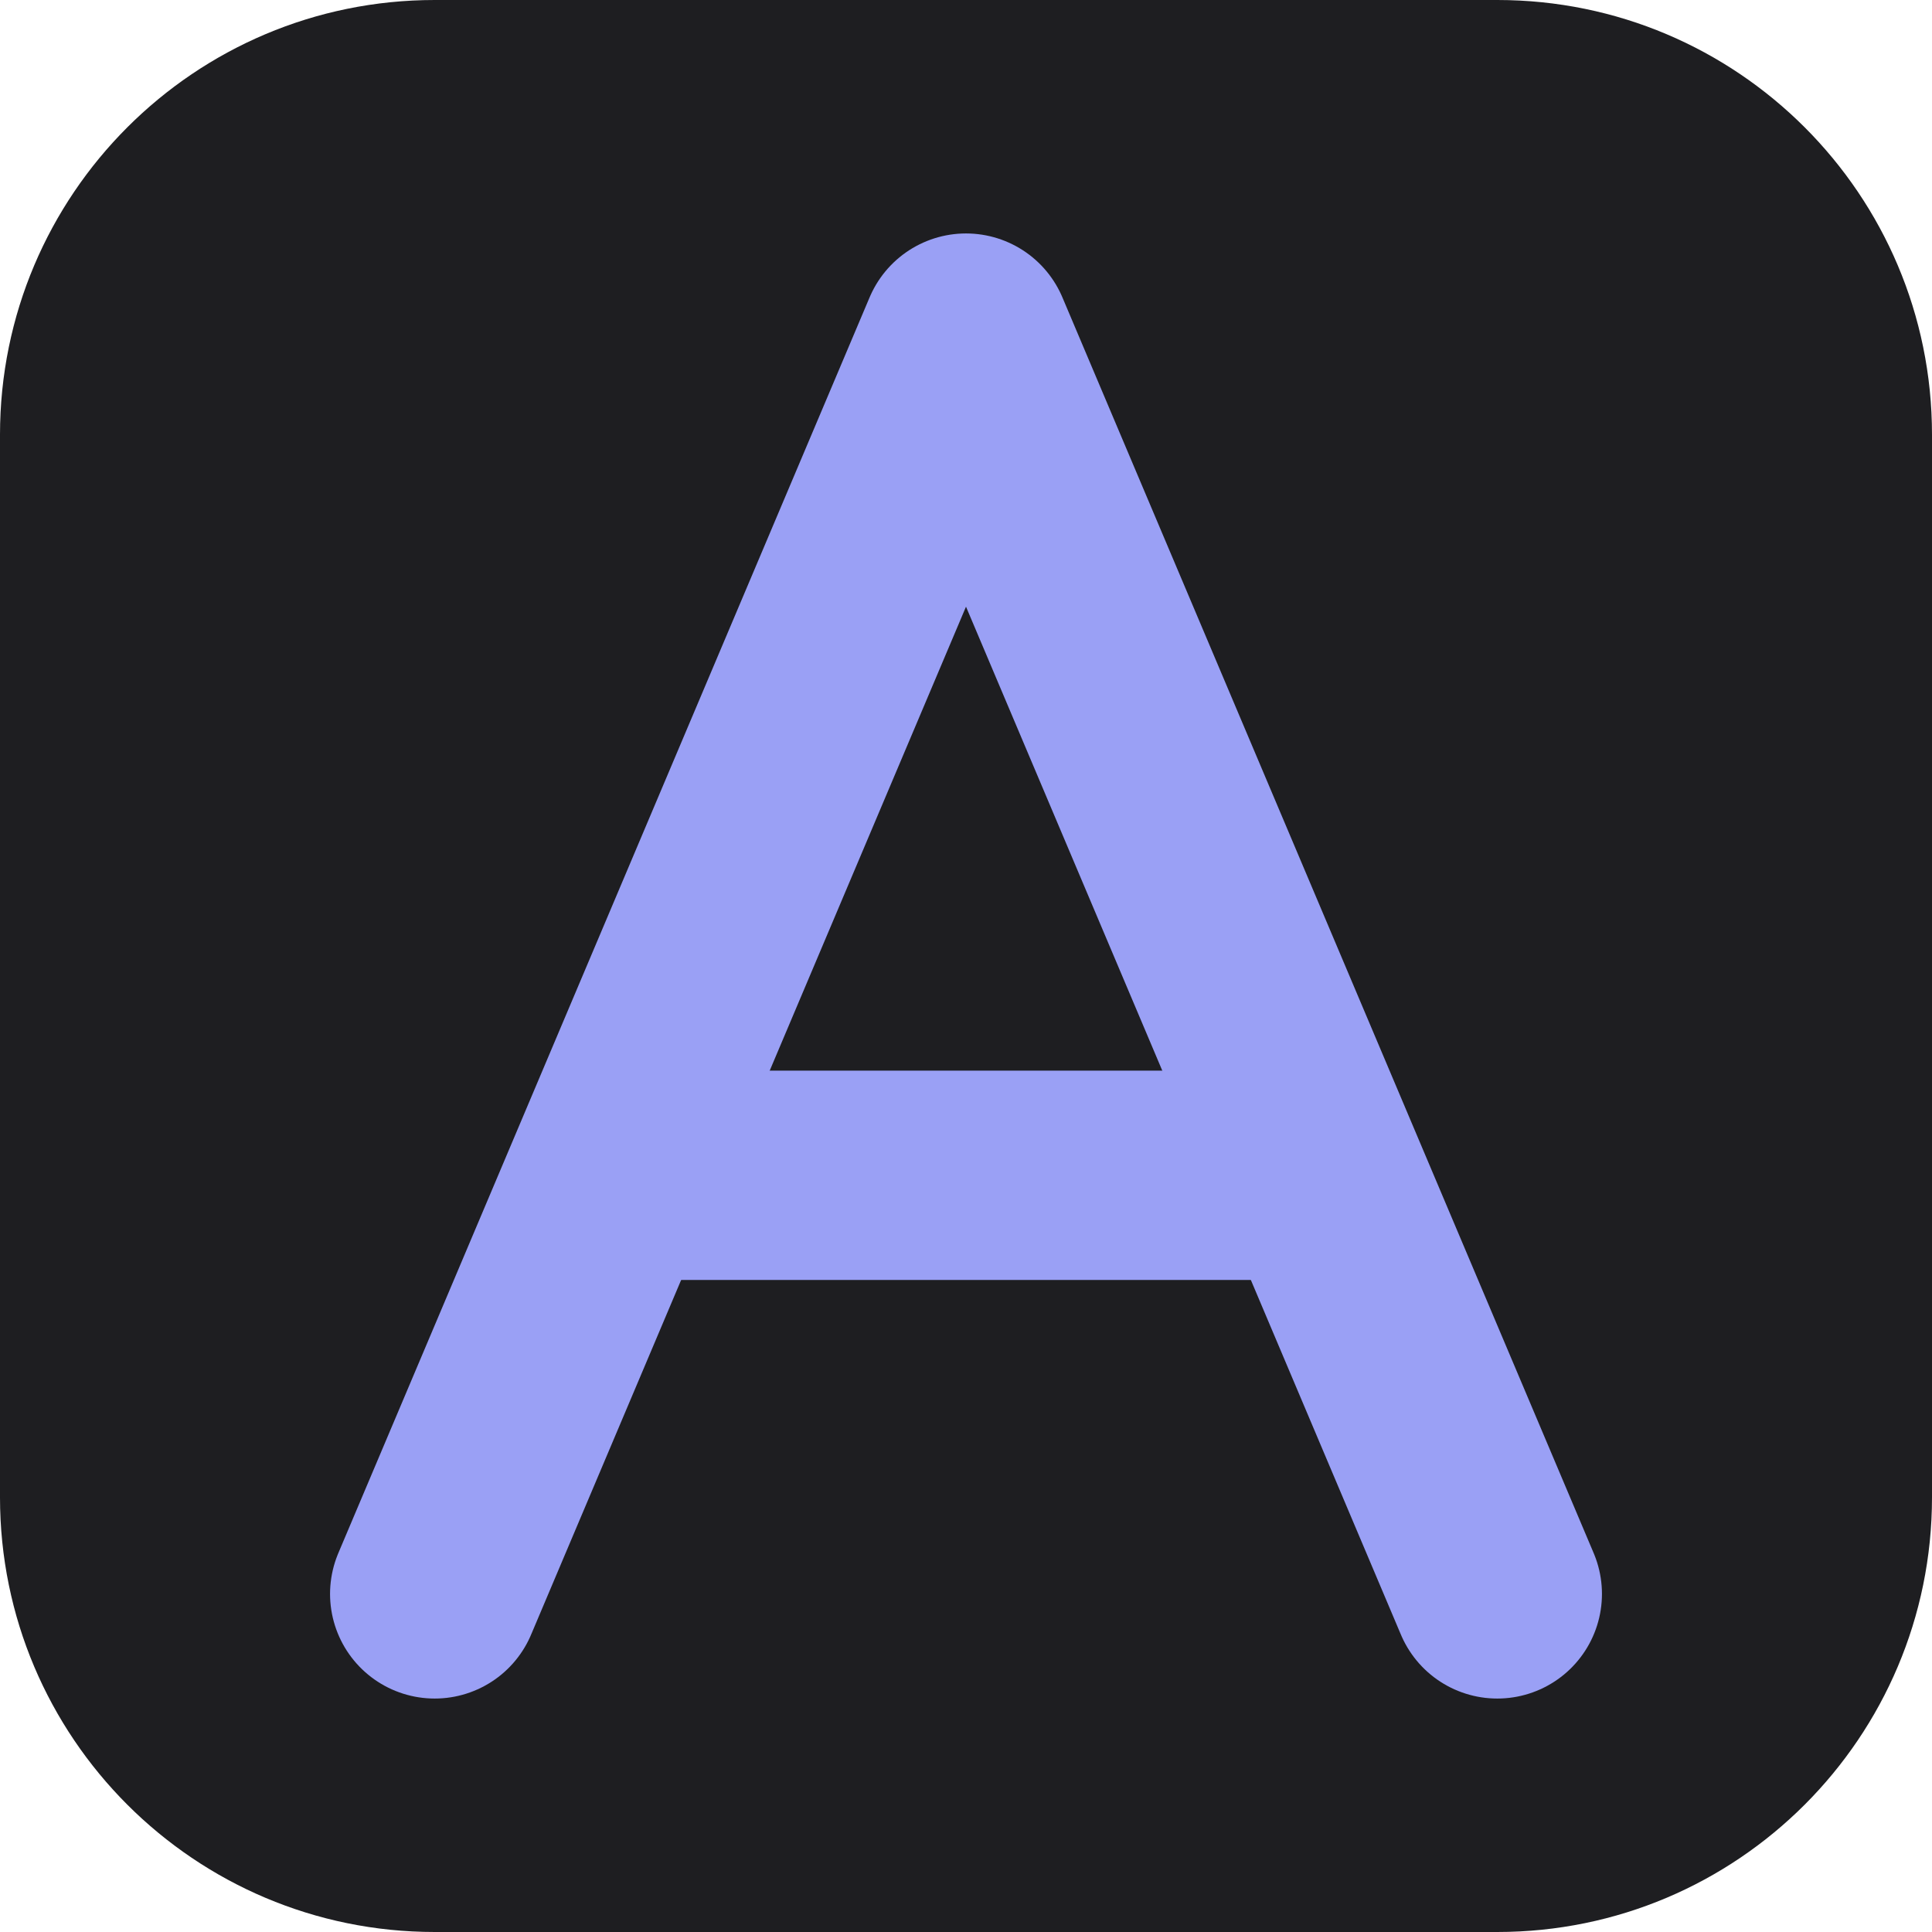
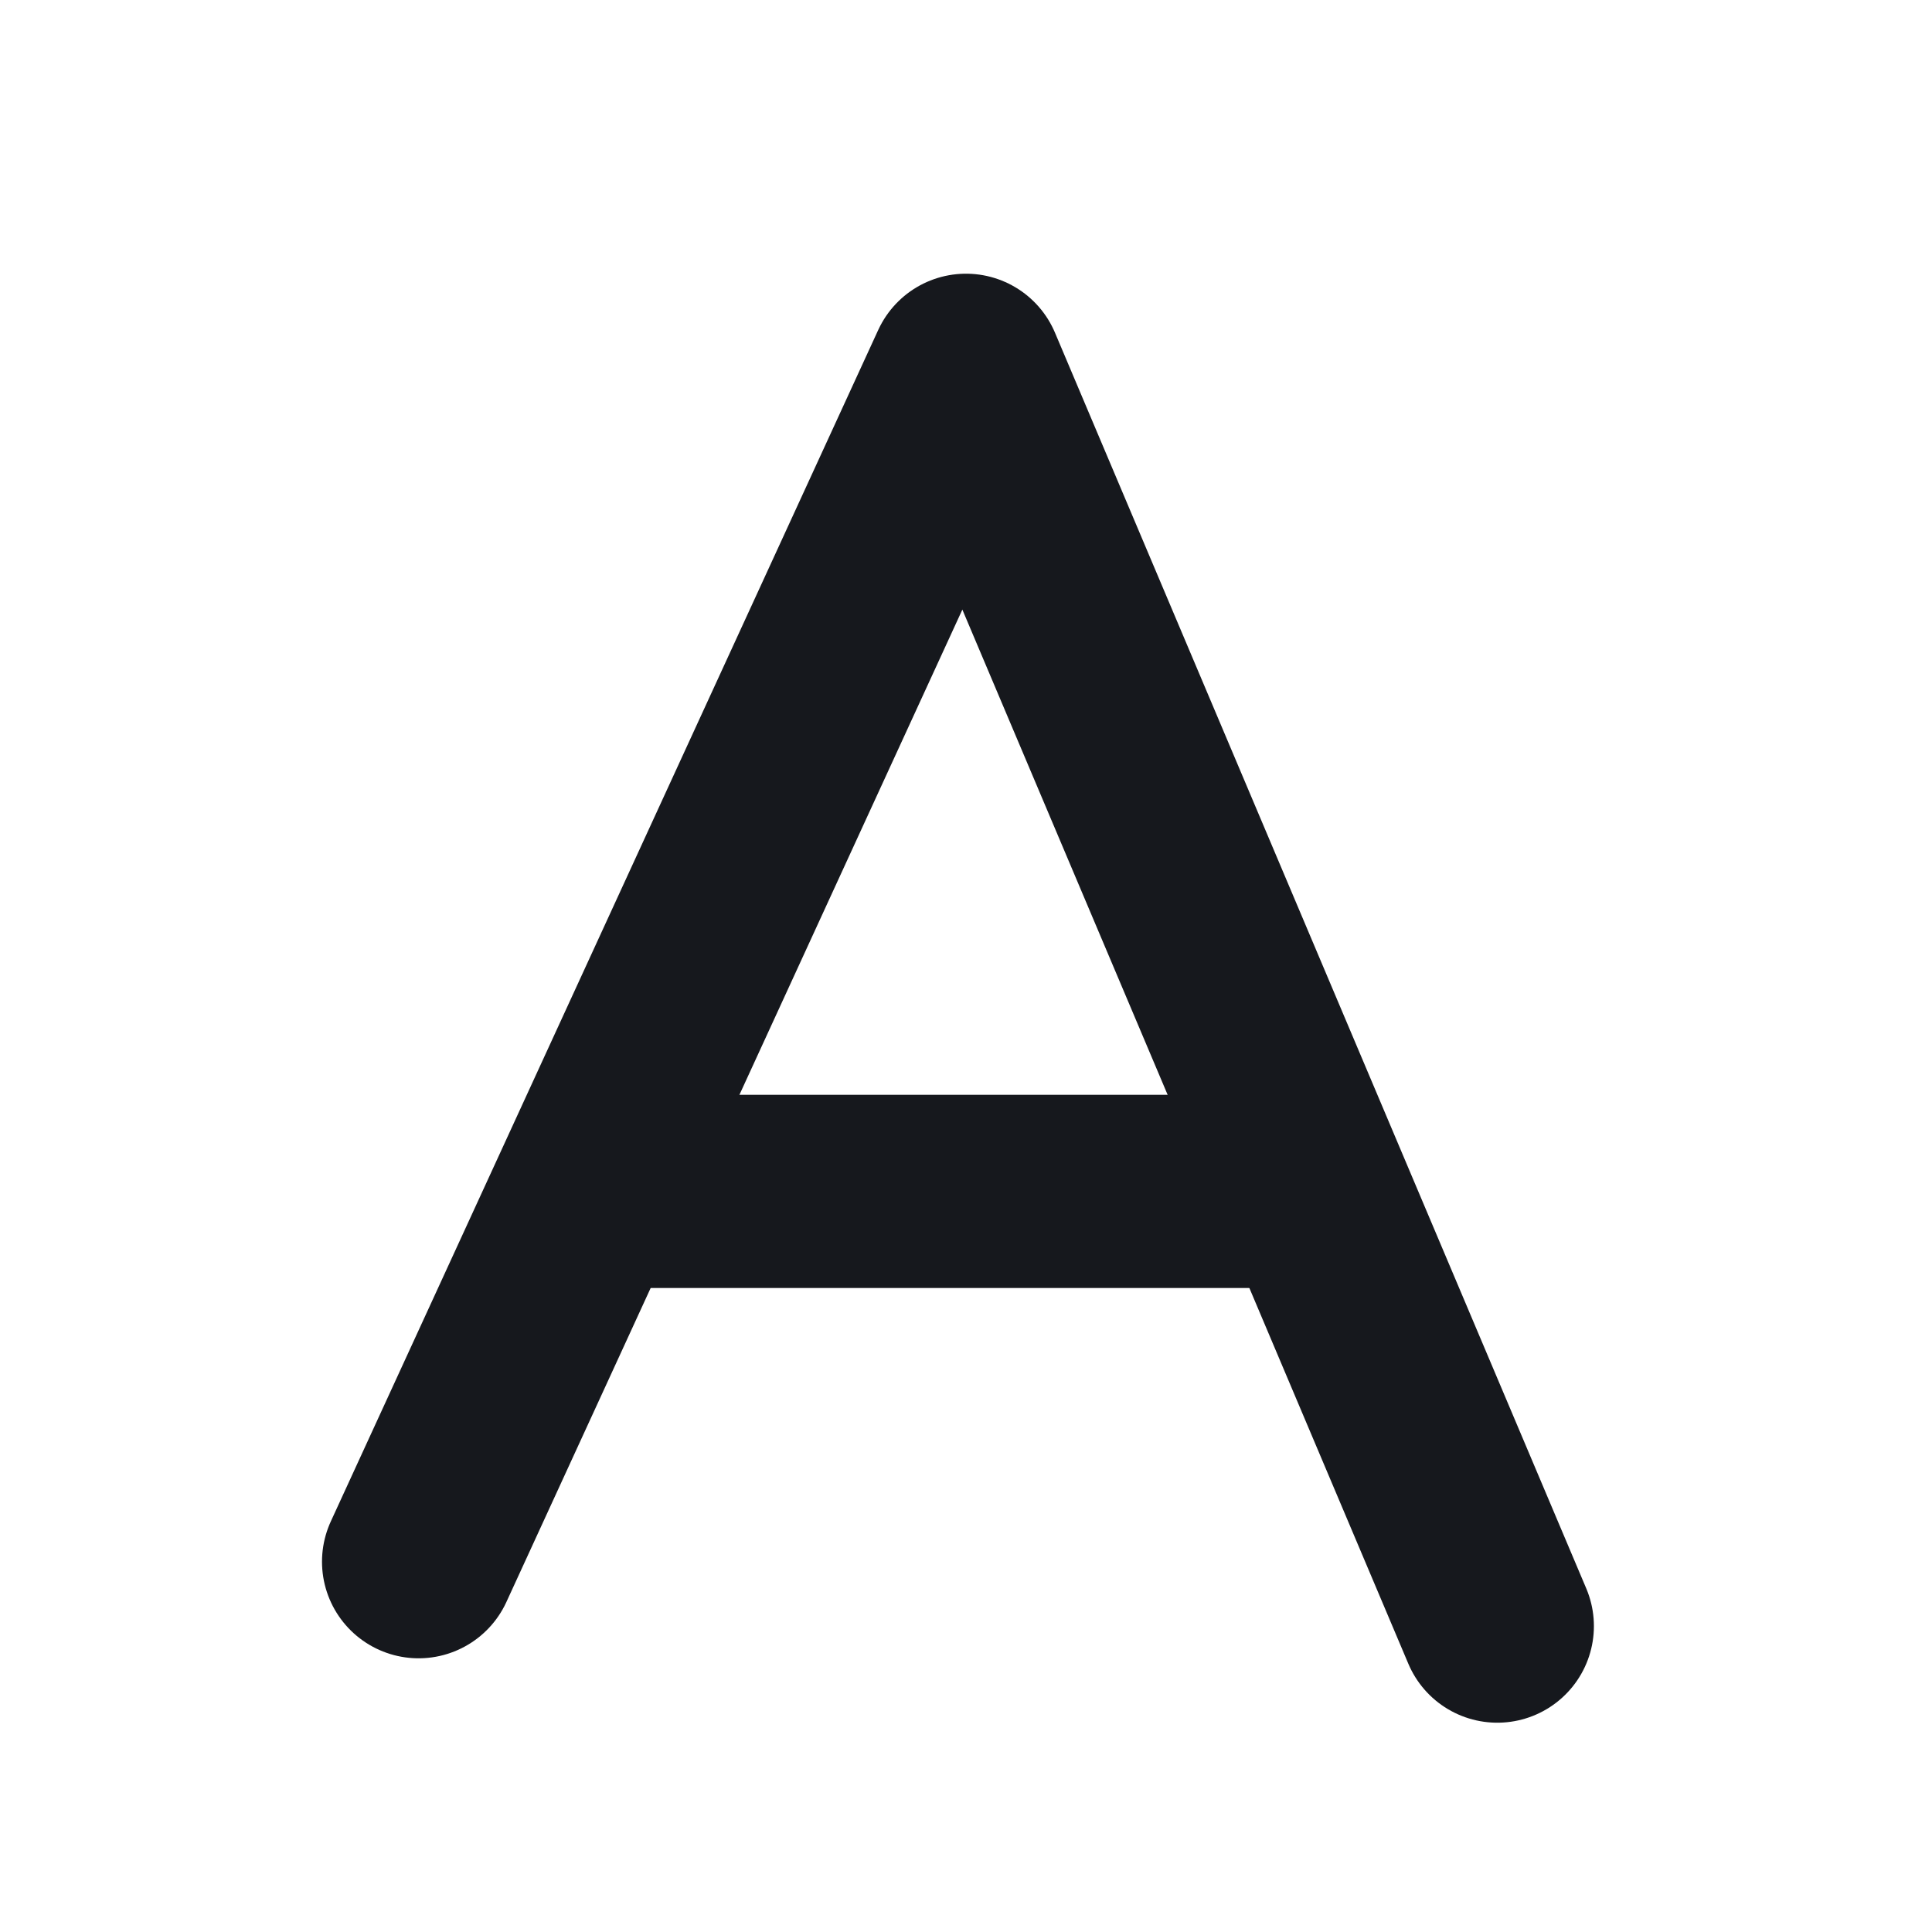
<svg xmlns="http://www.w3.org/2000/svg" viewBox="0 0 24 24">
-   <rect width="24" height="24" rx="5.4" fill="#1e1e21" />
-   <path d="M5.4 19.8 12 4.2l6.6 15.6" fill="none" stroke="#9aa0f5" stroke-width="2.6" stroke-linecap="round" stroke-linejoin="round" />
-   <path d="M8.1 14.6h7.8" fill="none" stroke="#9aa0f5" stroke-width="2.6" stroke-linecap="round" />
+   <style>.a{stroke:#16181d;stroke-width:2.4;stroke-linecap:round;stroke-linejoin:round;fill:none}@media (prefers-color-scheme:dark){.a{stroke:#f5f6f7}}</style>
+   <path class="a" d="M5.2 19.4 12 4.6l6.6 15.6" />
+   <path class="a" d="M8.1 14.8h7.8" />
</svg>
